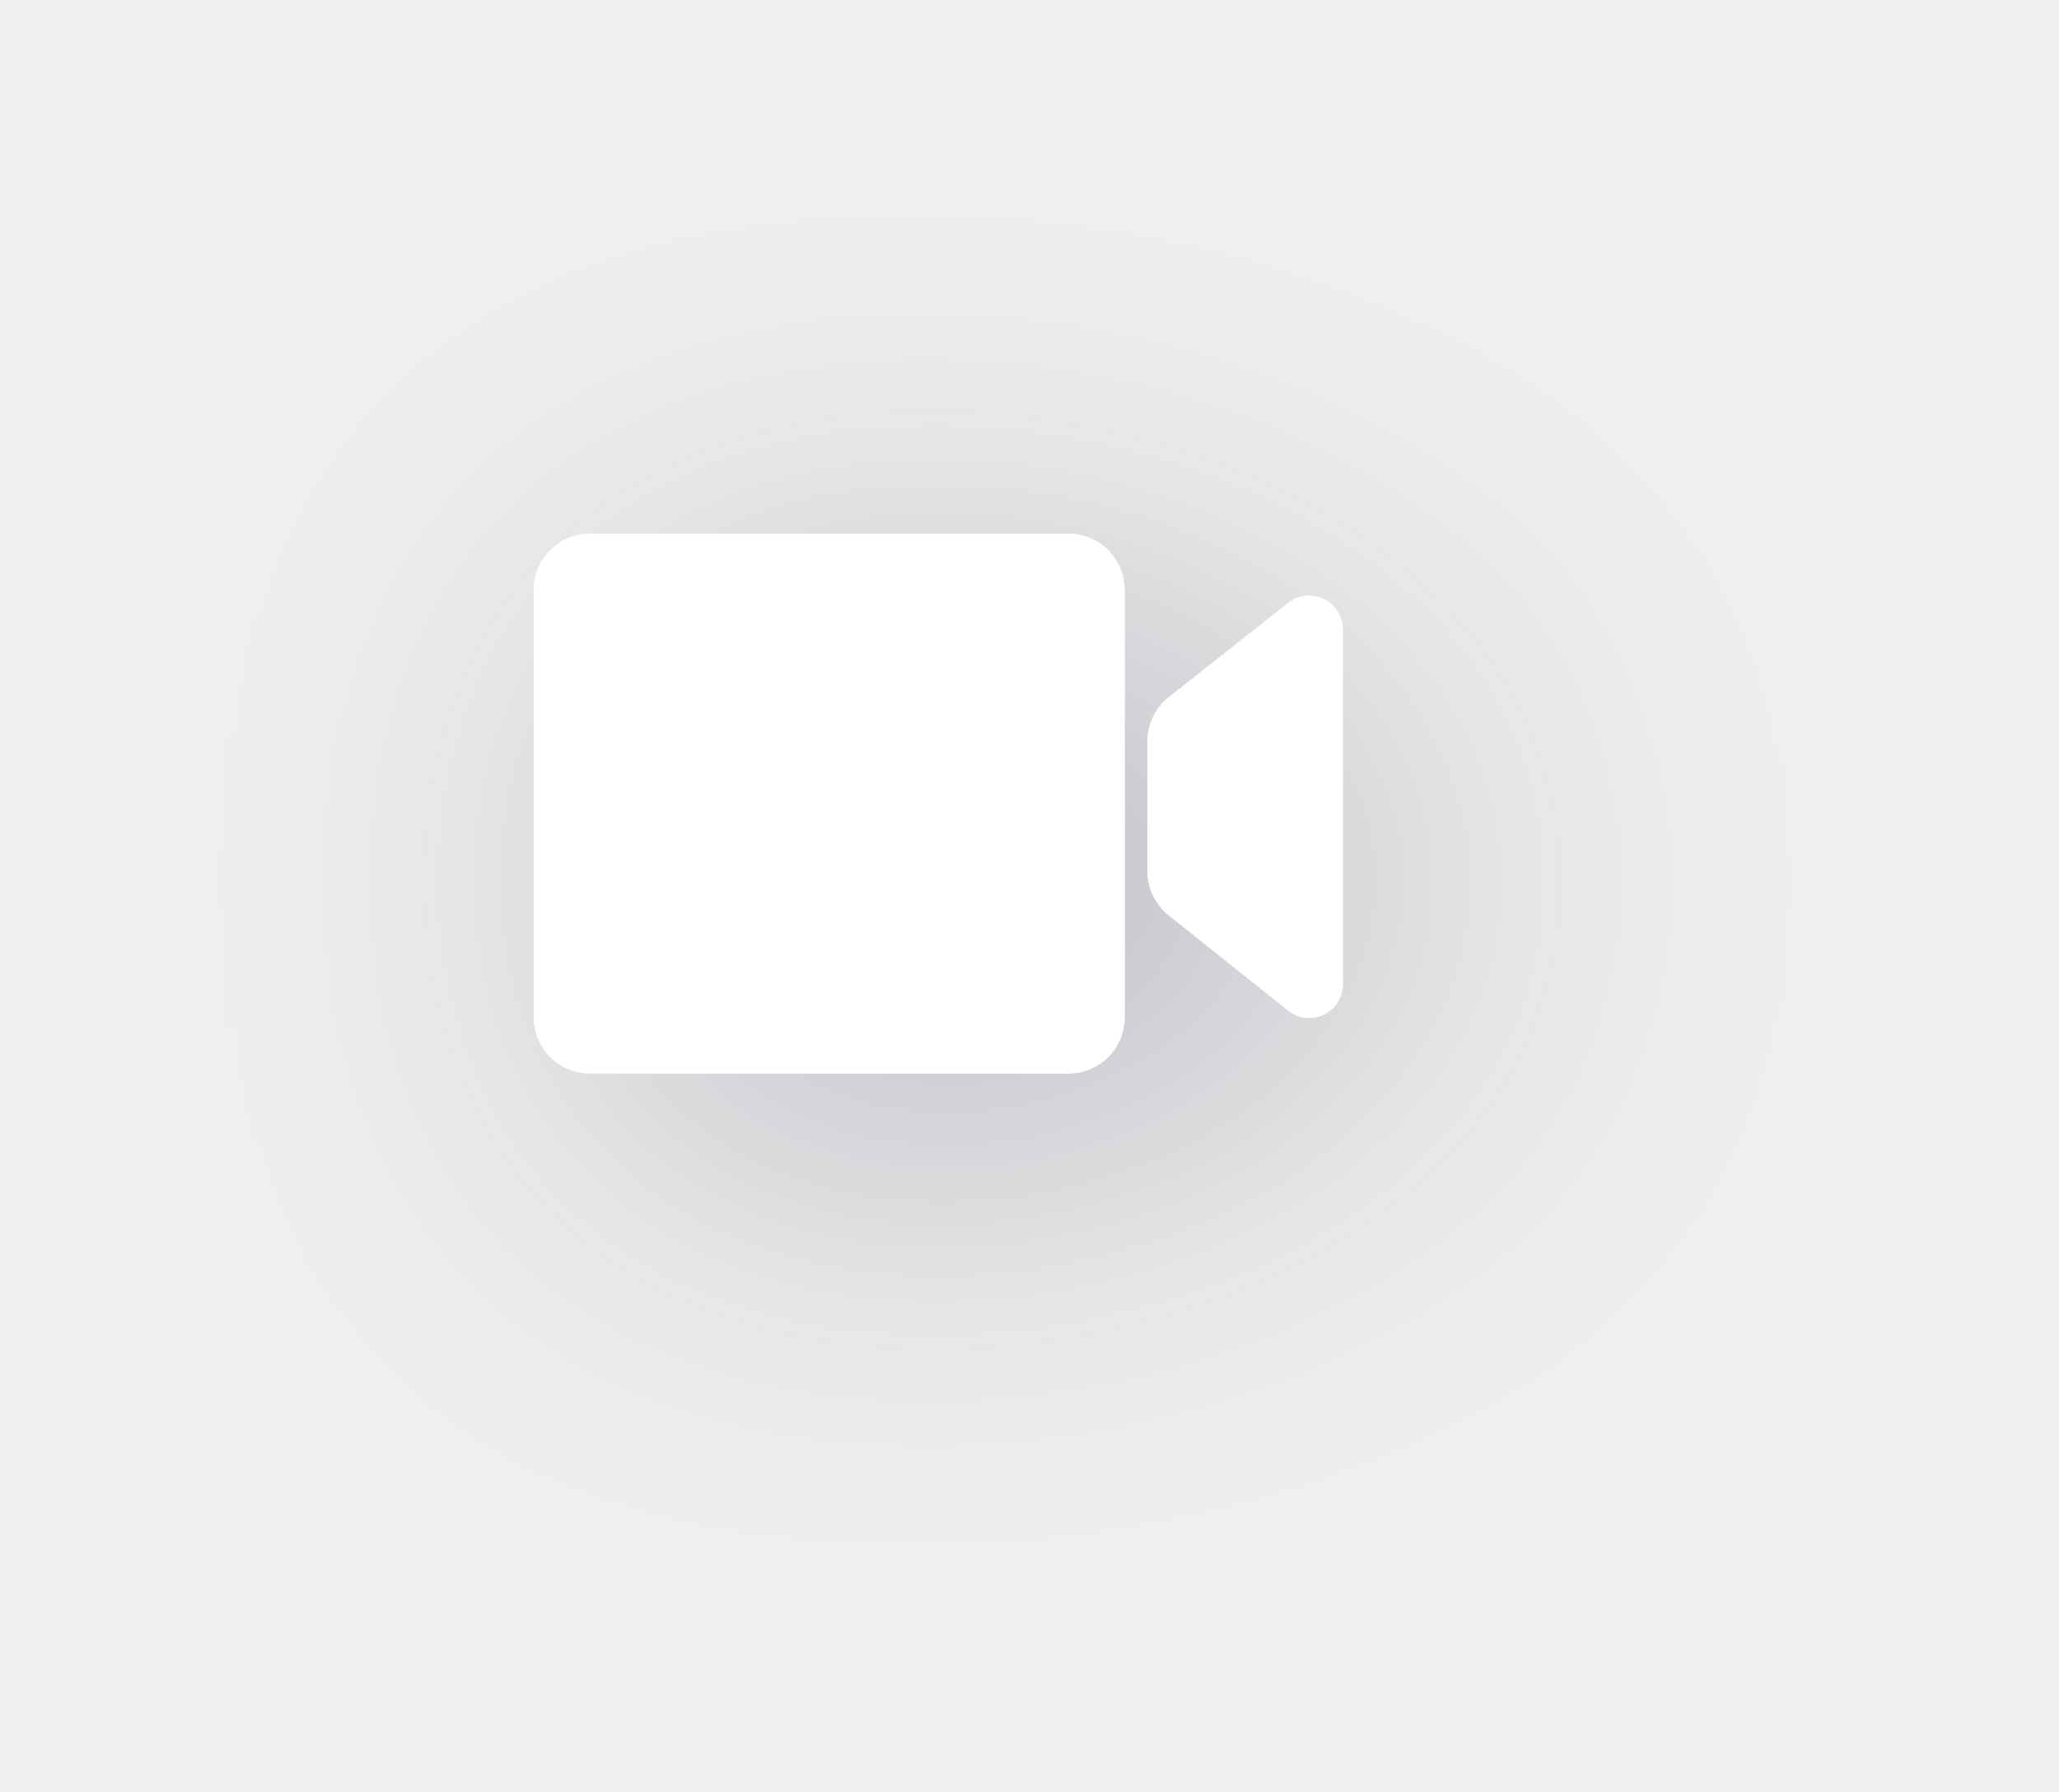
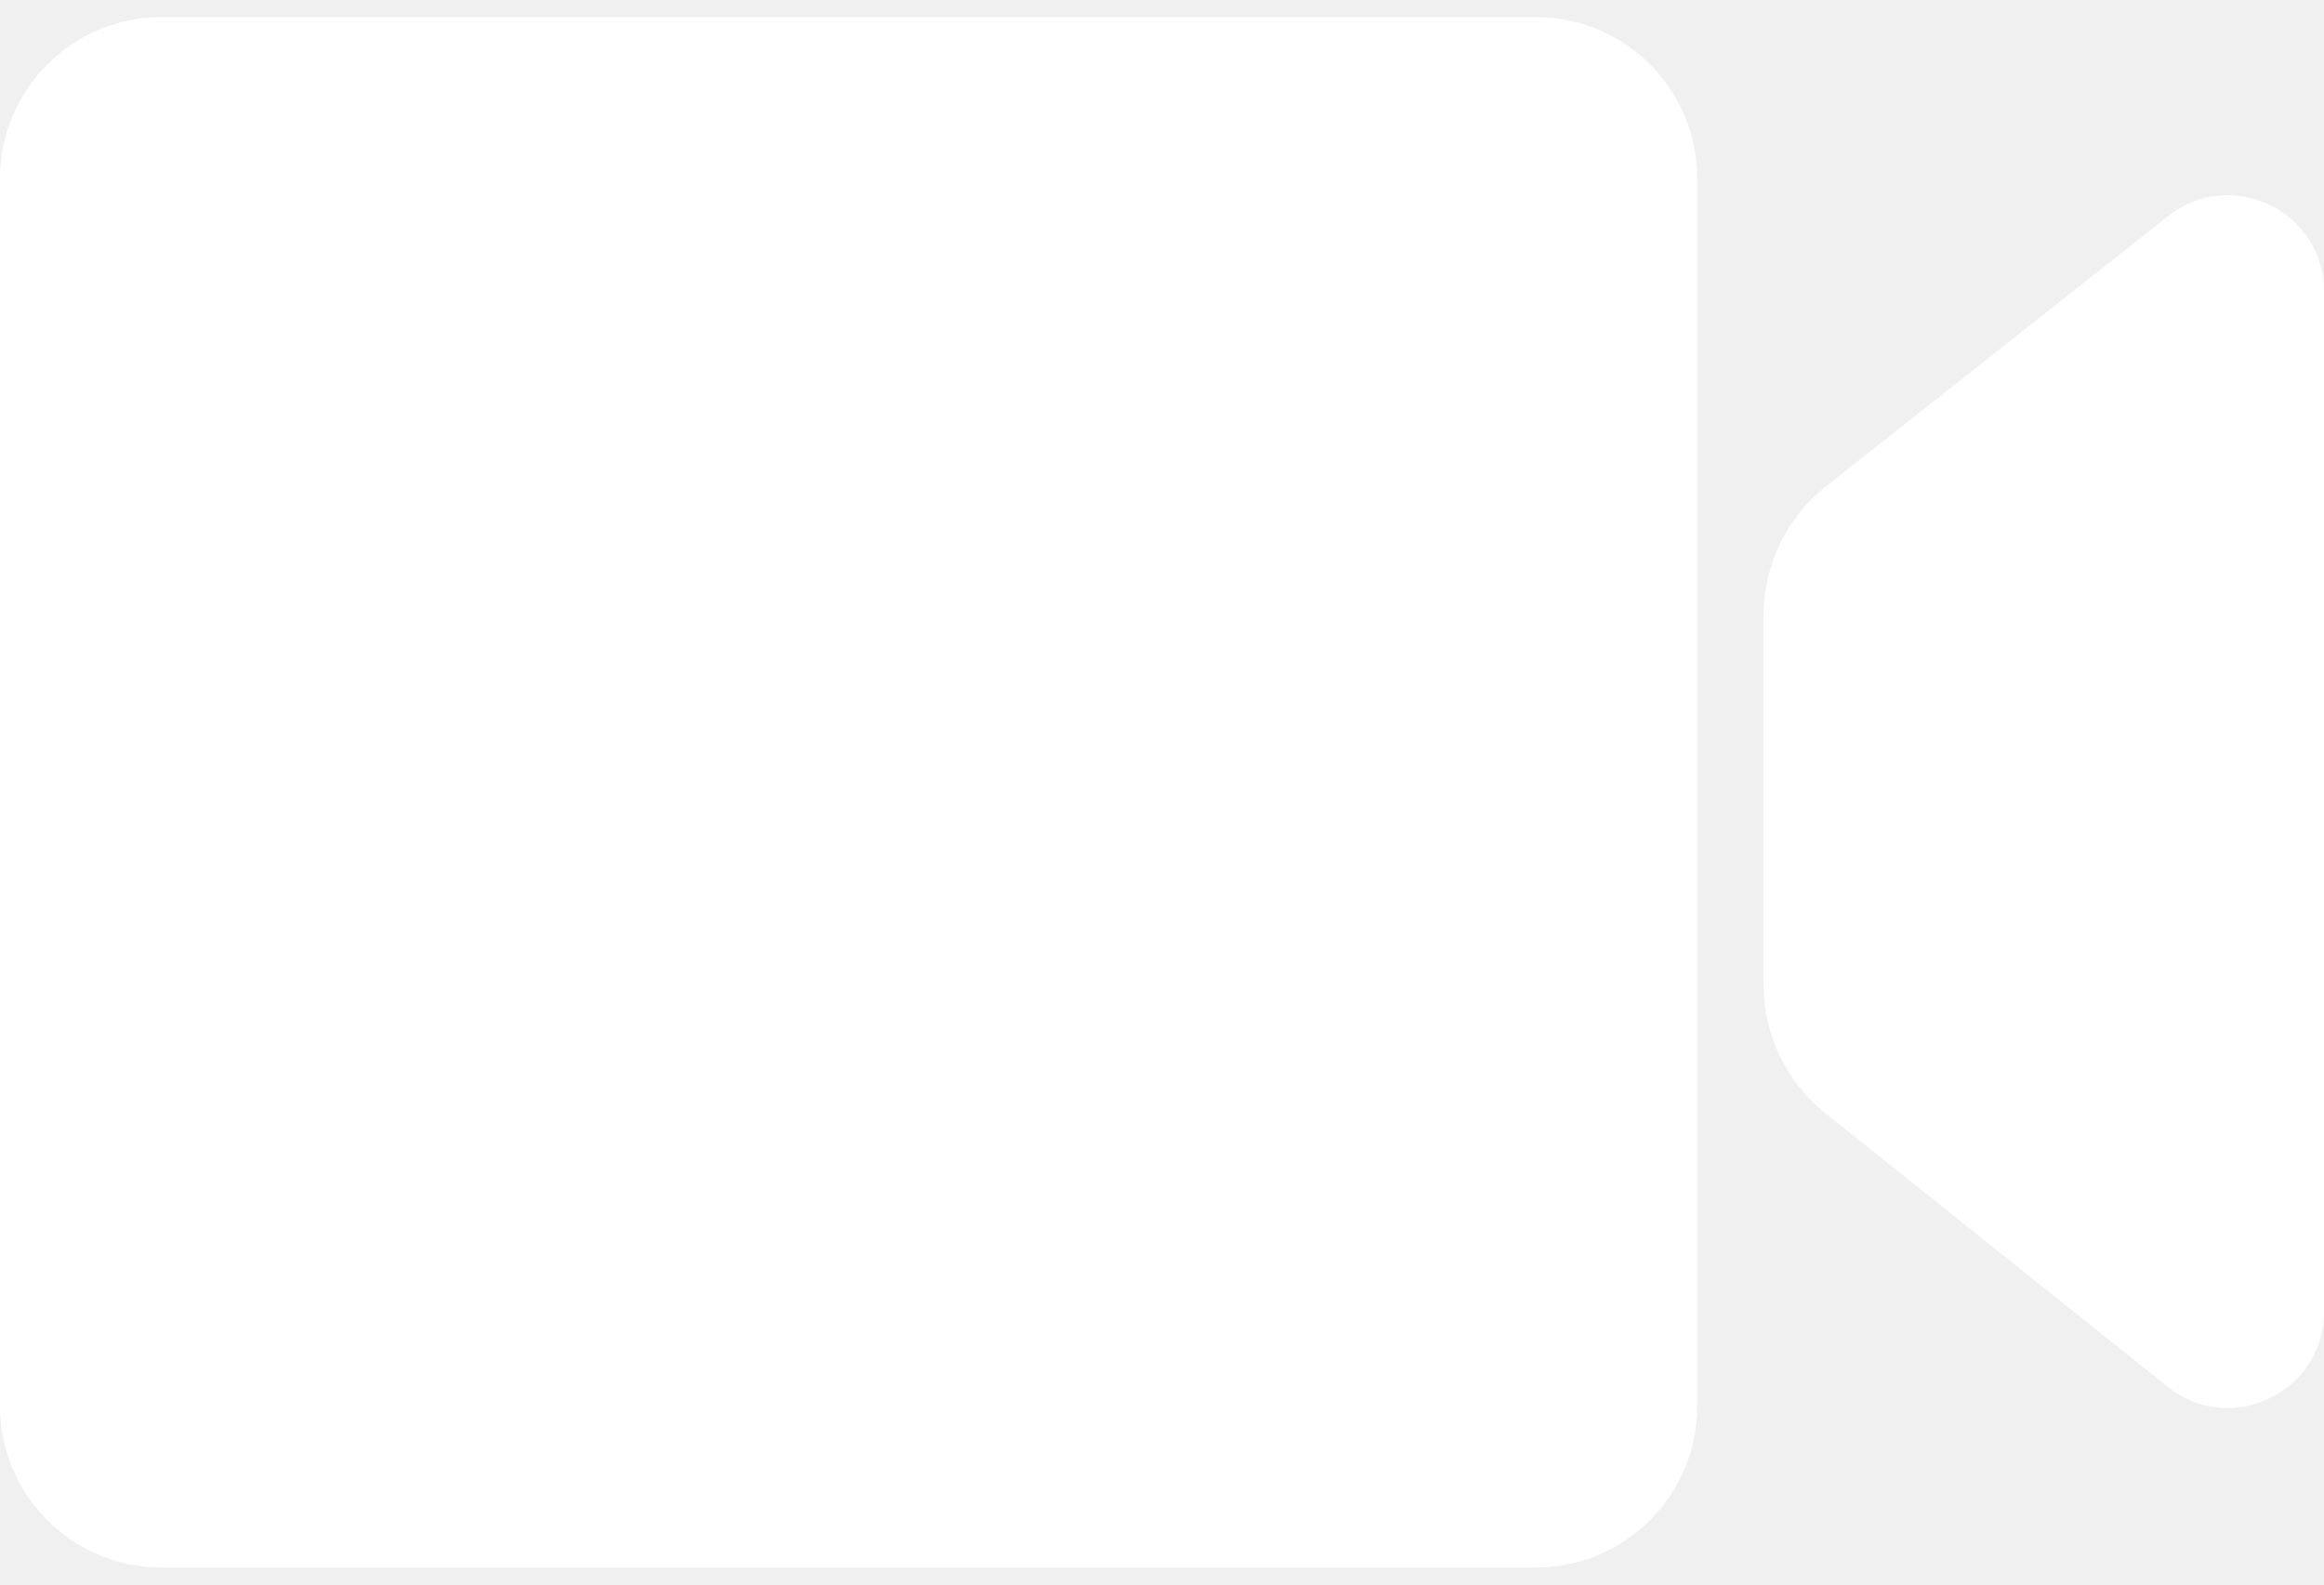
- <svg xmlns="http://www.w3.org/2000/svg" width="54" height="47" viewBox="0 0 54 47" fill="none">
-   <g filter="url(#filter0_d_6_73)">
-     <path d="M28.018 14H15.473C14.66 14 14 14.66 14 15.473V26.678C14 27.491 14.66 28.151 15.473 28.151H28.018C28.832 28.151 29.491 27.491 29.491 26.678V15.473C29.491 14.66 28.832 14 28.018 14Z" fill="white" />
-     <path d="M33.786 26.502L30.661 24.005C30.304 23.72 30.097 23.288 30.097 22.832V19.459C30.097 19 30.307 18.566 30.668 18.282L33.79 15.816C34.366 15.362 35.212 15.772 35.212 16.506V25.816C35.212 26.552 34.361 26.961 33.786 26.502V26.502Z" fill="white" />
-   </g>
-   <defs>
-     <filter id="filter0_d_6_73" x="0" y="0" width="53.212" height="46.151" filterUnits="userSpaceOnUse" color-interpolation-filters="sRGB">
-       <feFlood flood-opacity="0" result="BackgroundImageFix" />
-       <feColorMatrix in="SourceAlpha" type="matrix" values="0 0 0 0 0 0 0 0 0 0 0 0 0 0 0 0 0 0 127 0" result="hardAlpha" />
-       <feOffset dx="2" dy="2" />
-       <feGaussianBlur stdDeviation="8" />
-       <feComposite in2="hardAlpha" operator="out" />
-       <feColorMatrix type="matrix" values="0 0 0 0 0.031 0 0 0 0 0.051 0 0 0 0 0.176 0 0 0 0.25 0" />
-       <feBlend mode="normal" in2="BackgroundImageFix" result="effect1_dropShadow_6_73" />
-       <feBlend mode="normal" in="SourceGraphic" in2="effect1_dropShadow_6_73" result="shape" />
-     </filter>
-   </defs>
+ <svg xmlns="http://www.w3.org/2000/svg" width="22" height="15" viewBox="14 14 21.212 14.151" fill="none">
+   <path d="M28.018 14H15.473C14.66 14 14 14.66 14 15.473V26.678C14 27.491 14.66 28.151 15.473 28.151H28.018C28.832 28.151 29.491 27.491 29.491 26.678V15.473C29.491 14.66 28.832 14 28.018 14Z" fill="white" />
+   <path d="M33.786 26.502L30.661 24.005C30.304 23.72 30.097 23.288 30.097 22.832V19.459C30.097 19 30.307 18.566 30.668 18.282L33.79 15.816C34.366 15.362 35.212 15.772 35.212 16.506V25.816C35.212 26.552 34.361 26.961 33.786 26.502V26.502Z" fill="white" />
</svg>
